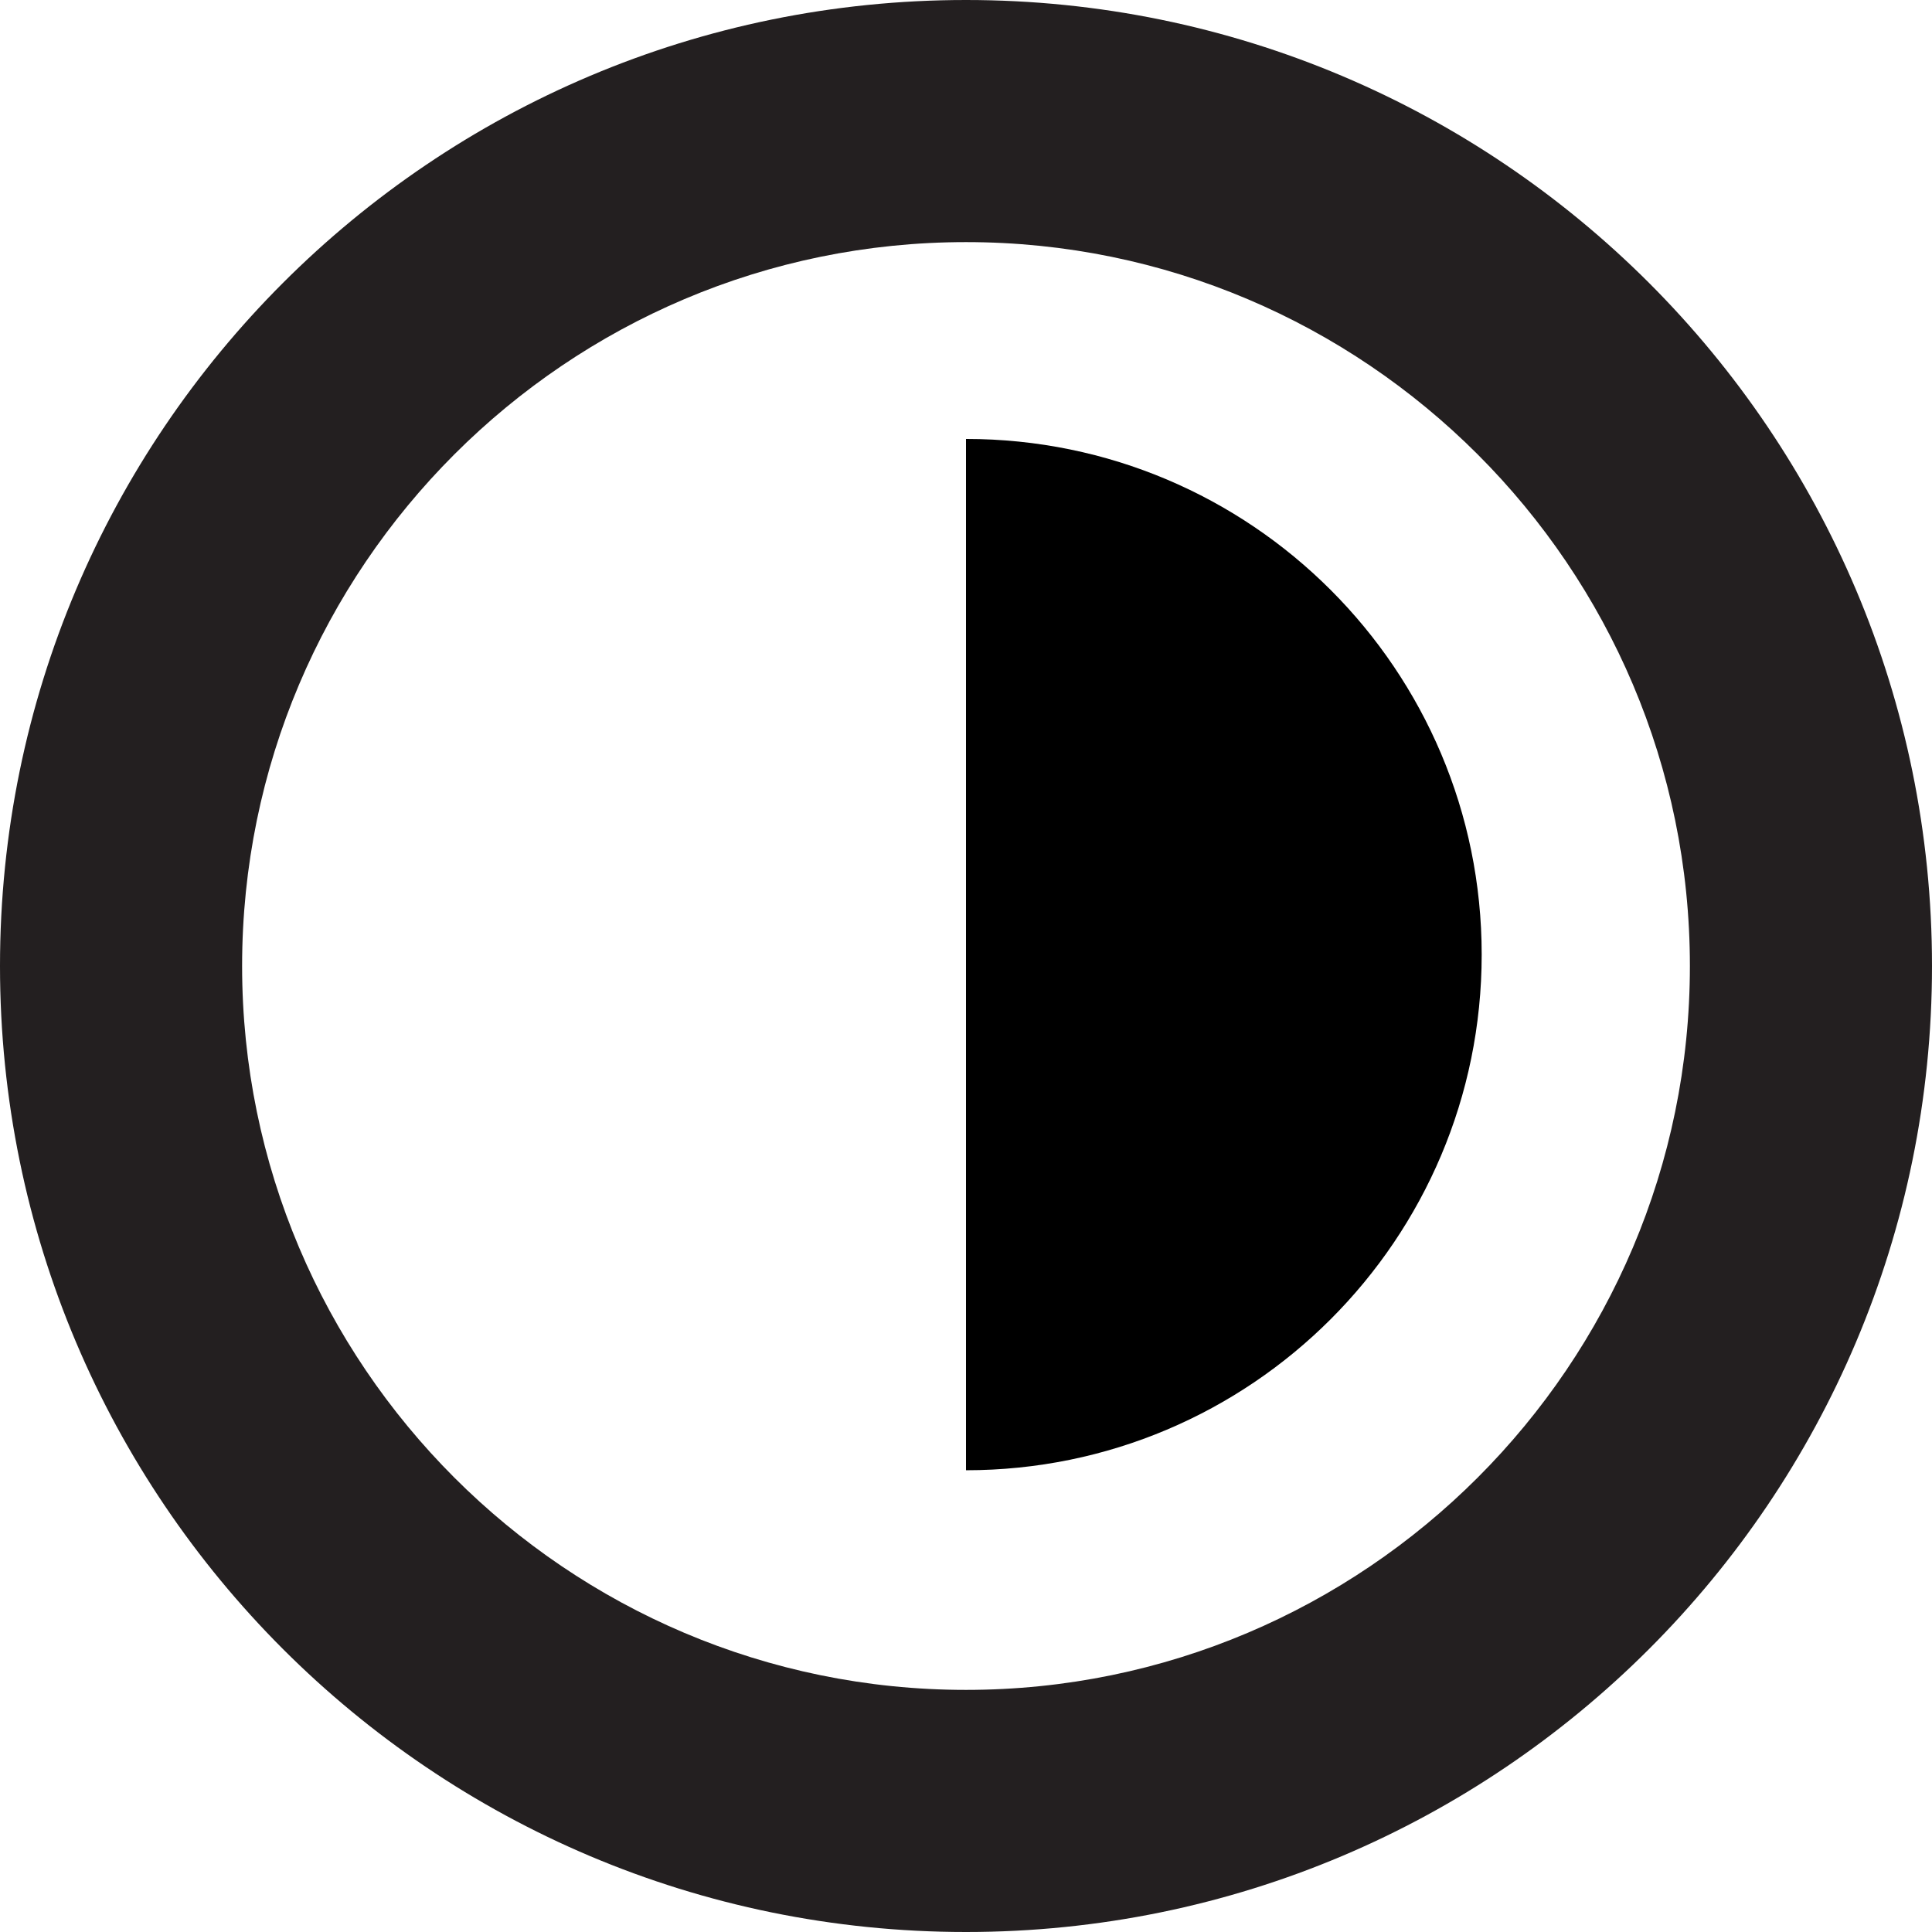
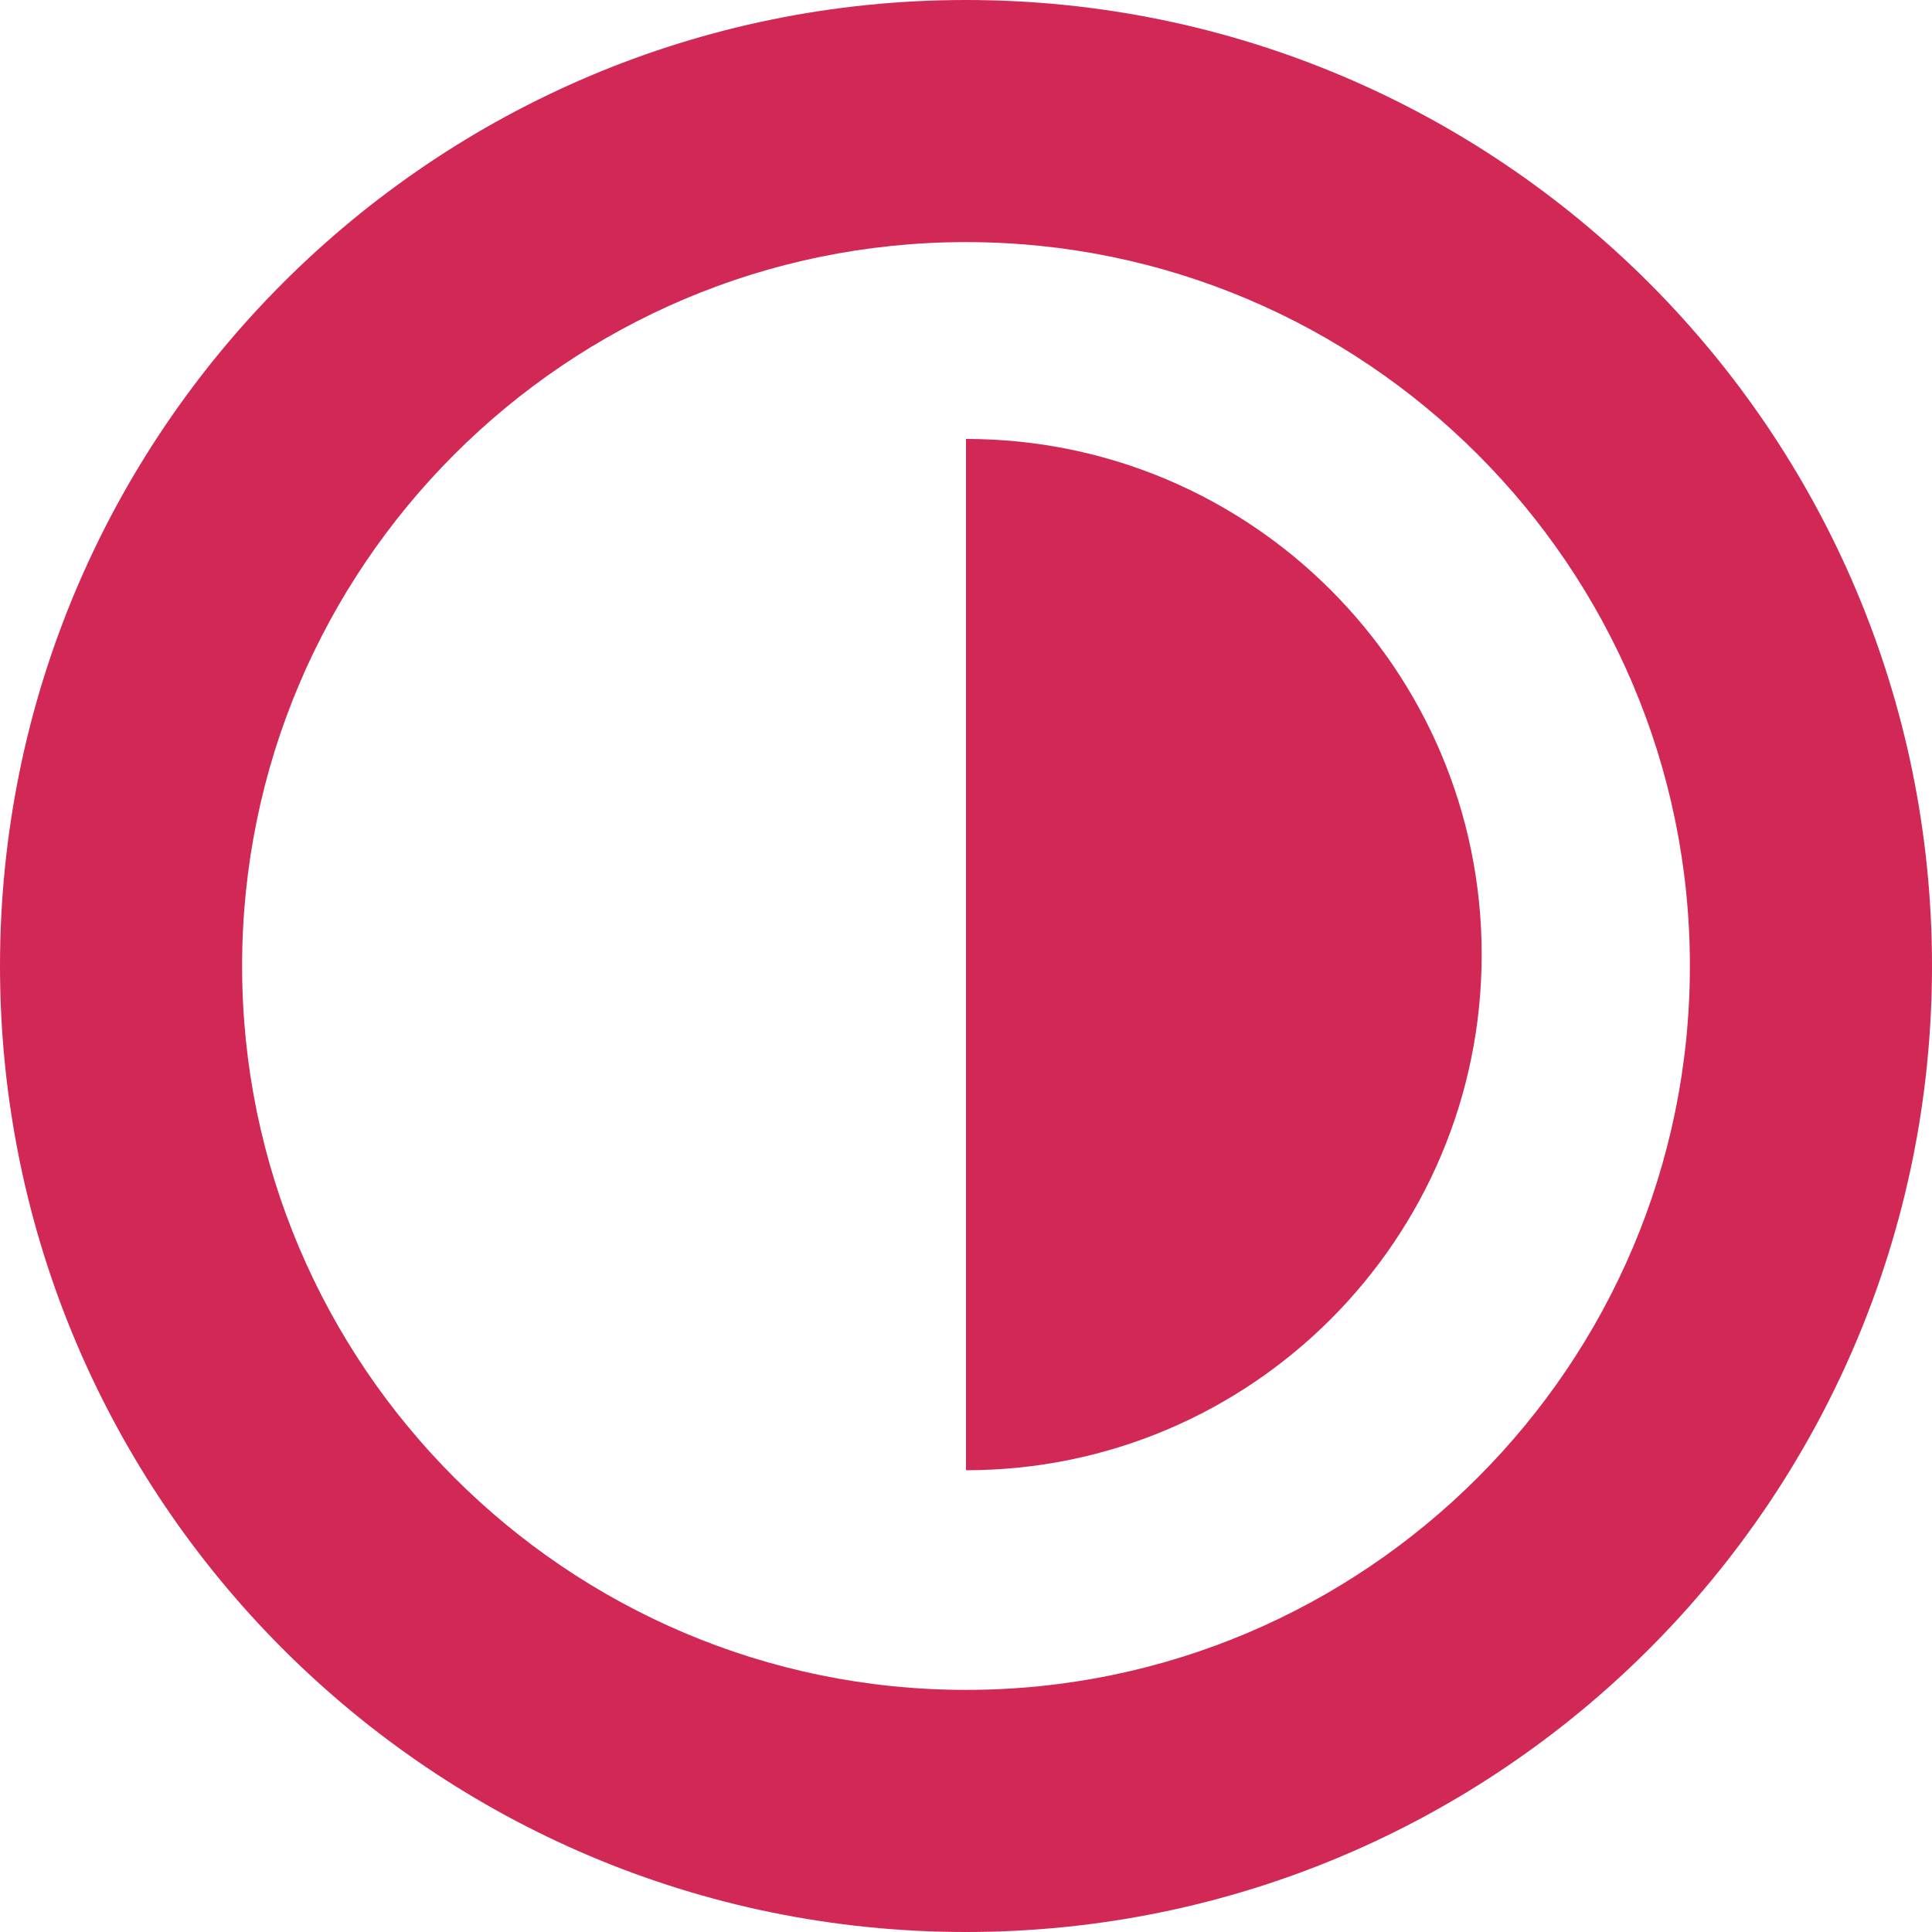
<svg xmlns="http://www.w3.org/2000/svg" version="1.0" id="Layer_1" x="0px" y="0px" width="31.92px" height="31.92px" viewBox="-35.422 -7.96 31.92 31.92" enable-background="new -35.422 -7.96 31.92 31.92" xml:space="preserve">
-   <path fill="#231F20" d="M-19.462-3.96c6.595,0,11.96,5.365,11.96,11.96s-5.365,11.96-11.96,11.96S-31.422,14.595-31.422,8 S-26.057-3.96-19.462-3.96 M-19.462-7.96c-8.814,0-15.96,7.145-15.96,15.96c0,8.813,7.146,15.96,15.96,15.96S-3.502,16.813-3.502,8 C-3.502-0.815-10.648-7.96-19.462-7.96L-19.462-7.96z" />
-   <path d="M-19.462,16.331c4.706,0,8.52-3.813,8.52-8.52c0-4.705-3.813-8.519-8.52-8.519" />
+   <path fill="#d22856" d="M-19.462-3.96c6.595,0,11.96,5.365,11.96,11.96s-5.365,11.96-11.96,11.96S-31.422,14.595-31.422,8 S-26.057-3.96-19.462-3.96 M-19.462-7.96c-8.814,0-15.96,7.145-15.96,15.96c0,8.813,7.146,15.96,15.96,15.96S-3.502,16.813-3.502,8 C-3.502-0.815-10.648-7.96-19.462-7.96L-19.462-7.96z" />
+   <path fill="#d22856" d="M-19.462,16.331c4.706,0,8.52-3.813,8.52-8.52c0-4.705-3.813-8.519-8.52-8.519" />
</svg>
